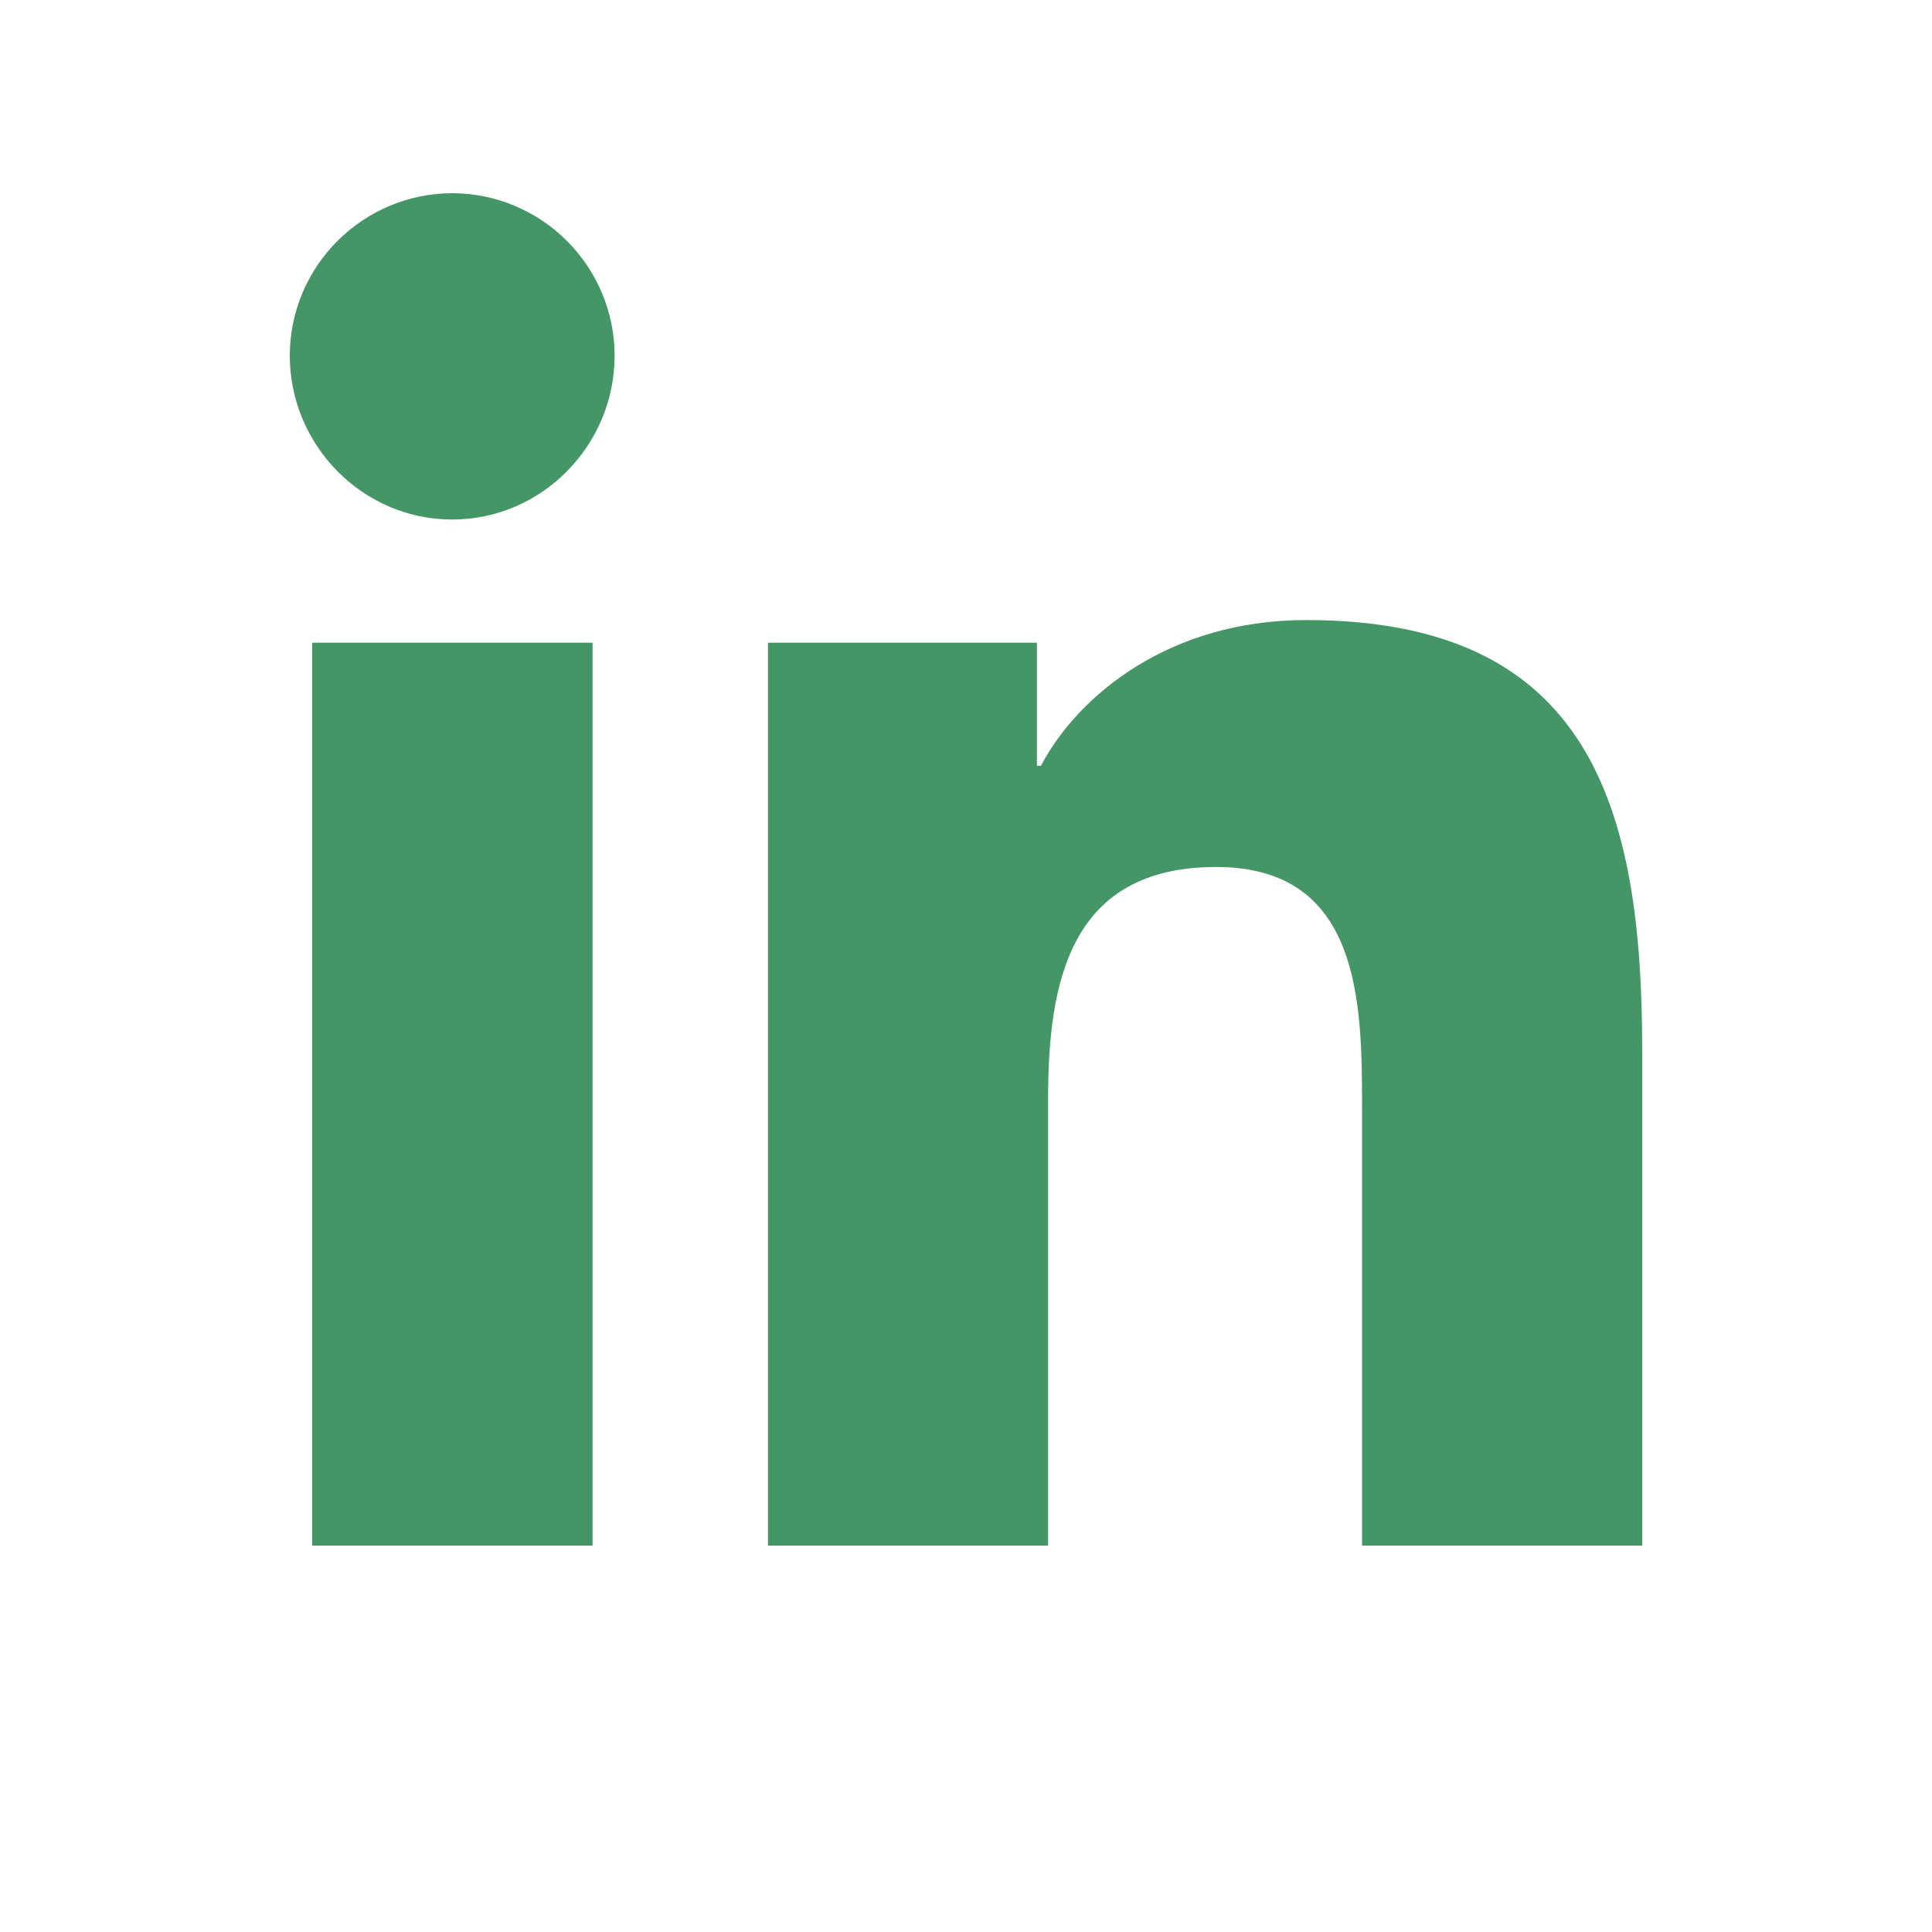
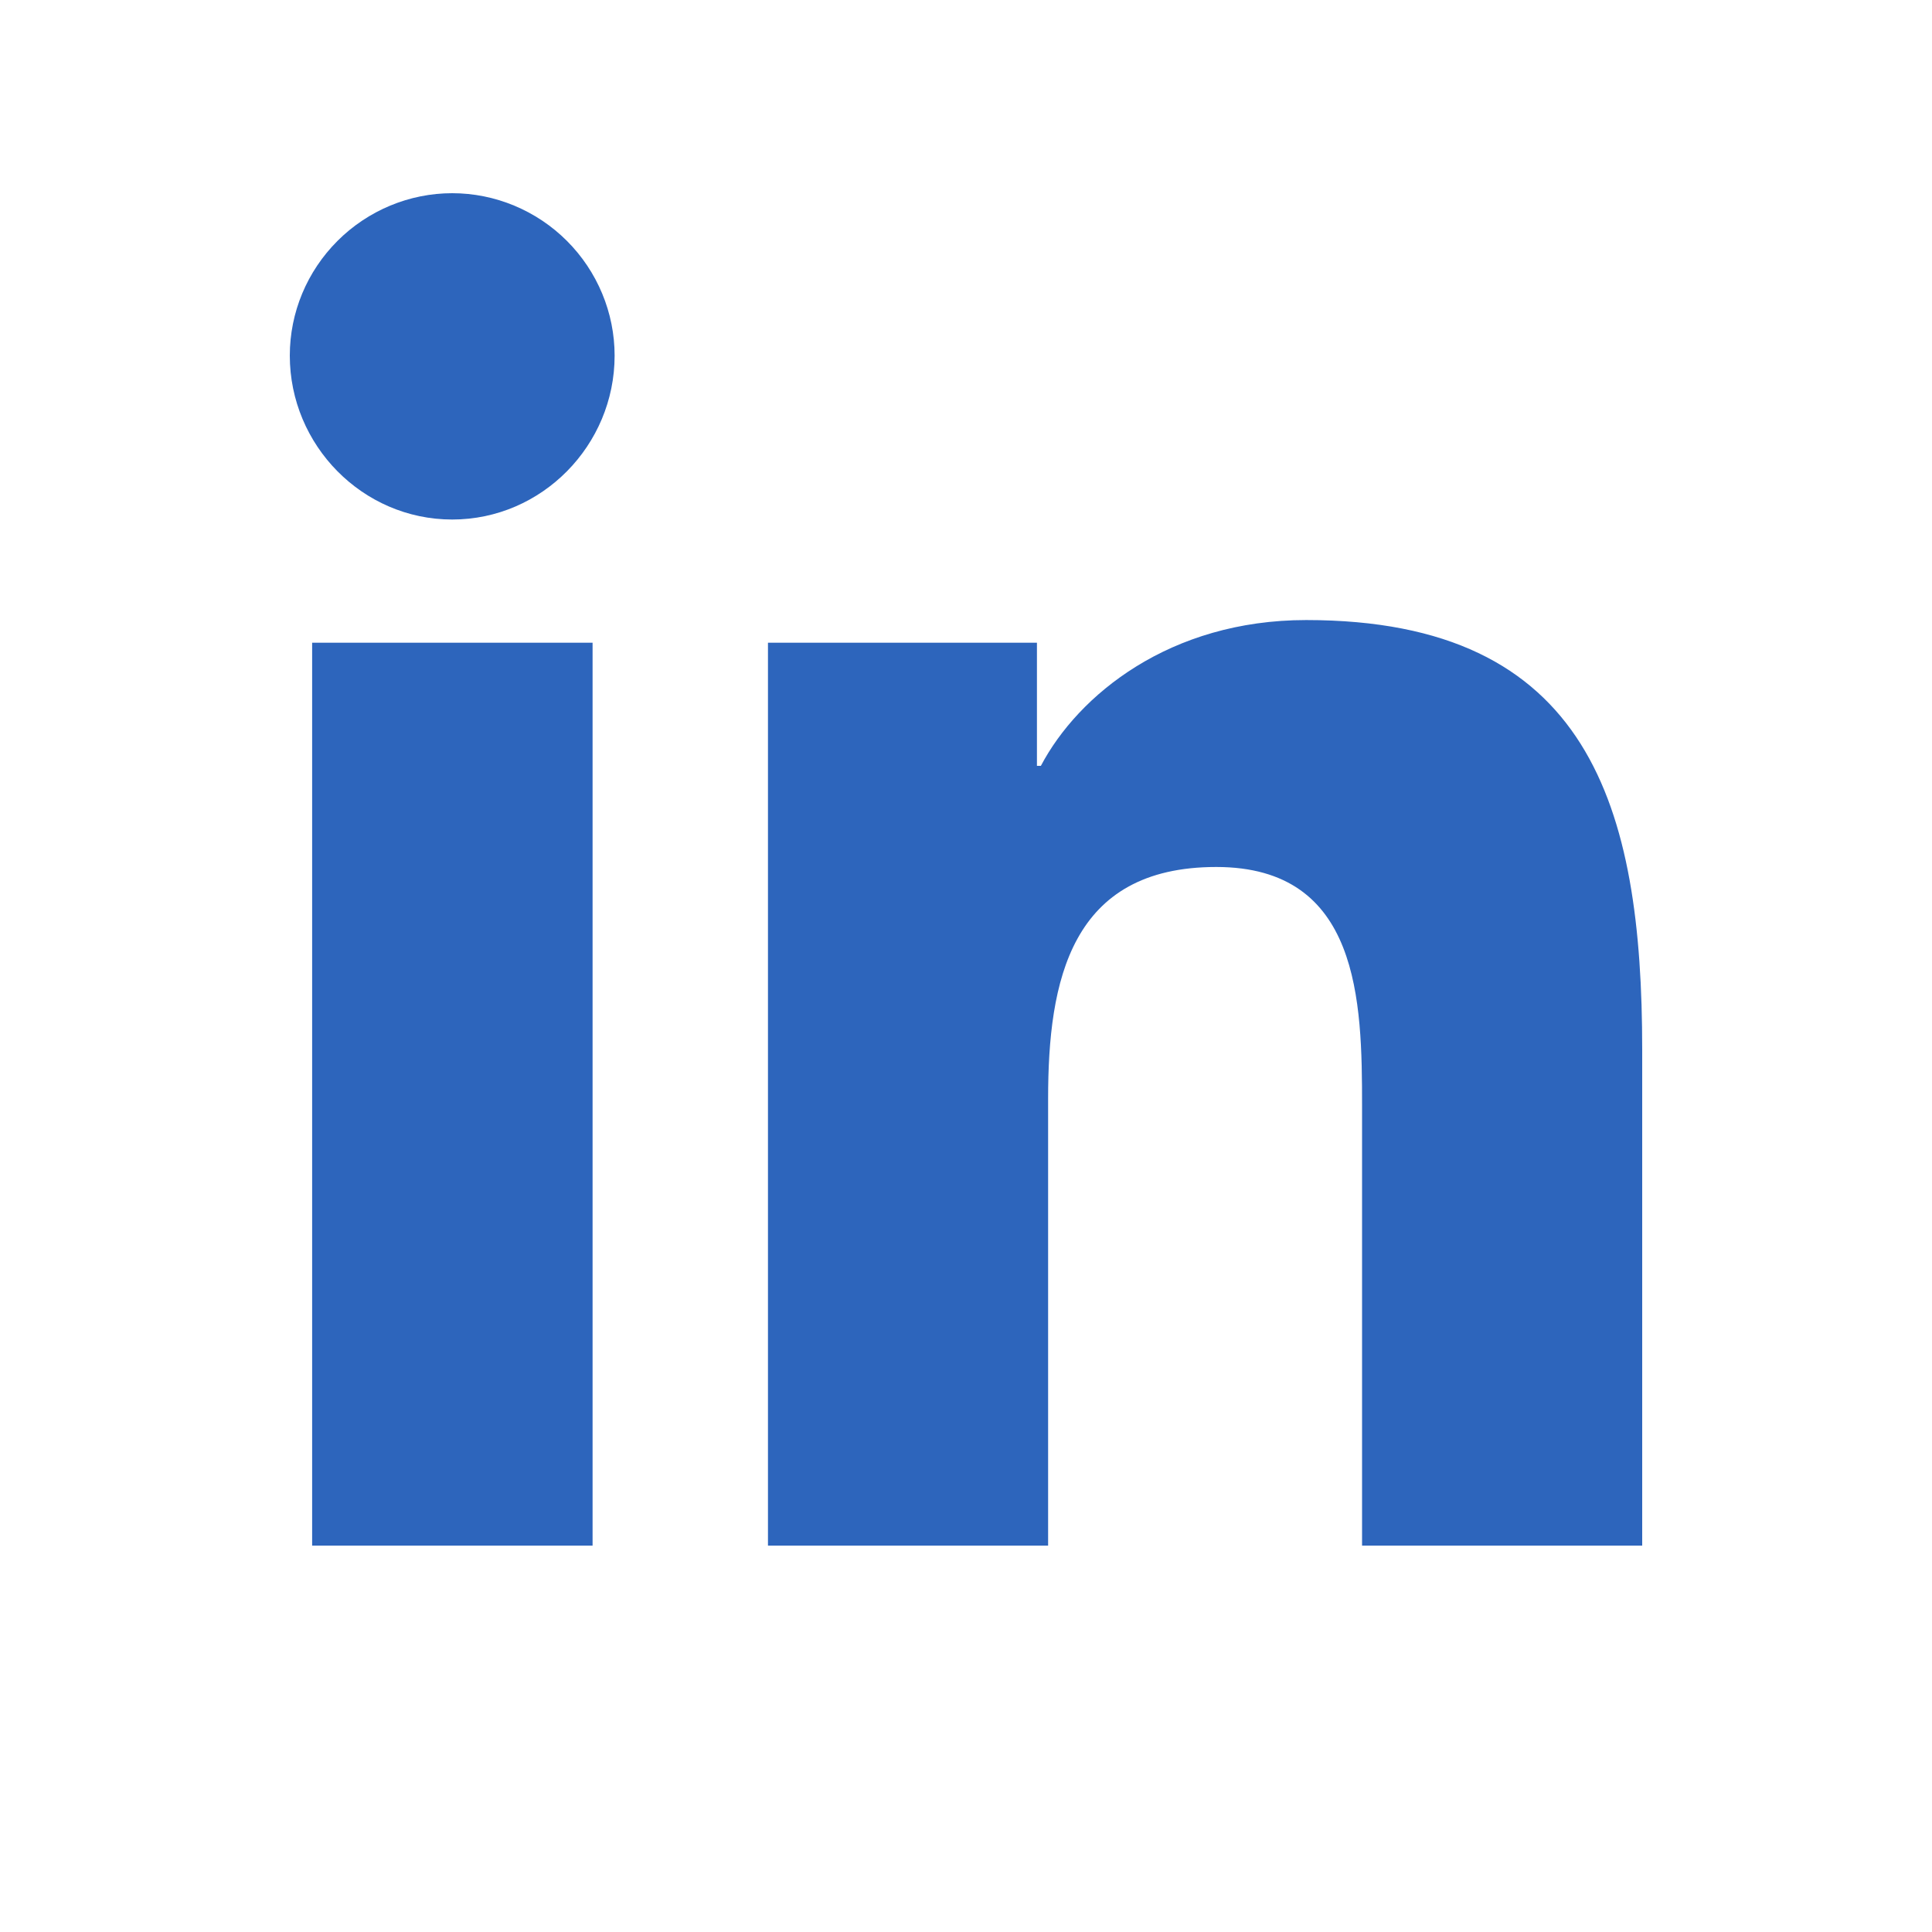
<svg xmlns="http://www.w3.org/2000/svg" viewBox="0 0 640 640">
-   <path fill="#449667" d="M196.3 512h-92.9V212.9h92.9zm-46.5-339.9c-29.7 0-53.8-24.6-53.8-54.3 0-14.3 5.7-27.9 15.8-38s23.8-15.8 38-15.8 27.9 5.7 38 15.8 15.8 23.8 15.8 38c0 29.7-24.1 54.3-53.8 54.3M543.9 512h-92.7V366.4c0-34.7-.7-79.2-48.3-79.2-48.3 0-55.7 37.7-55.7 76.7V512h-92.8V212.9h89.1v40.8h1.3c12.4-23.5 42.7-48.3 87.9-48.3 94 0 111.3 61.9 111.3 142.3V512z" />
+   <path fill="#2d65bc" d="M196.3 512h-92.9V212.9h92.9zm-46.5-339.9c-29.7 0-53.8-24.6-53.8-54.3 0-14.3 5.7-27.9 15.8-38s23.8-15.8 38-15.8 27.9 5.7 38 15.8 15.8 23.8 15.8 38c0 29.7-24.1 54.3-53.8 54.3M543.9 512h-92.7V366.4c0-34.7-.7-79.2-48.3-79.2-48.3 0-55.7 37.7-55.7 76.7V512h-92.8V212.9h89.1v40.8h1.3c12.4-23.5 42.7-48.3 87.9-48.3 94 0 111.3 61.9 111.3 142.3V512z" />
</svg>
